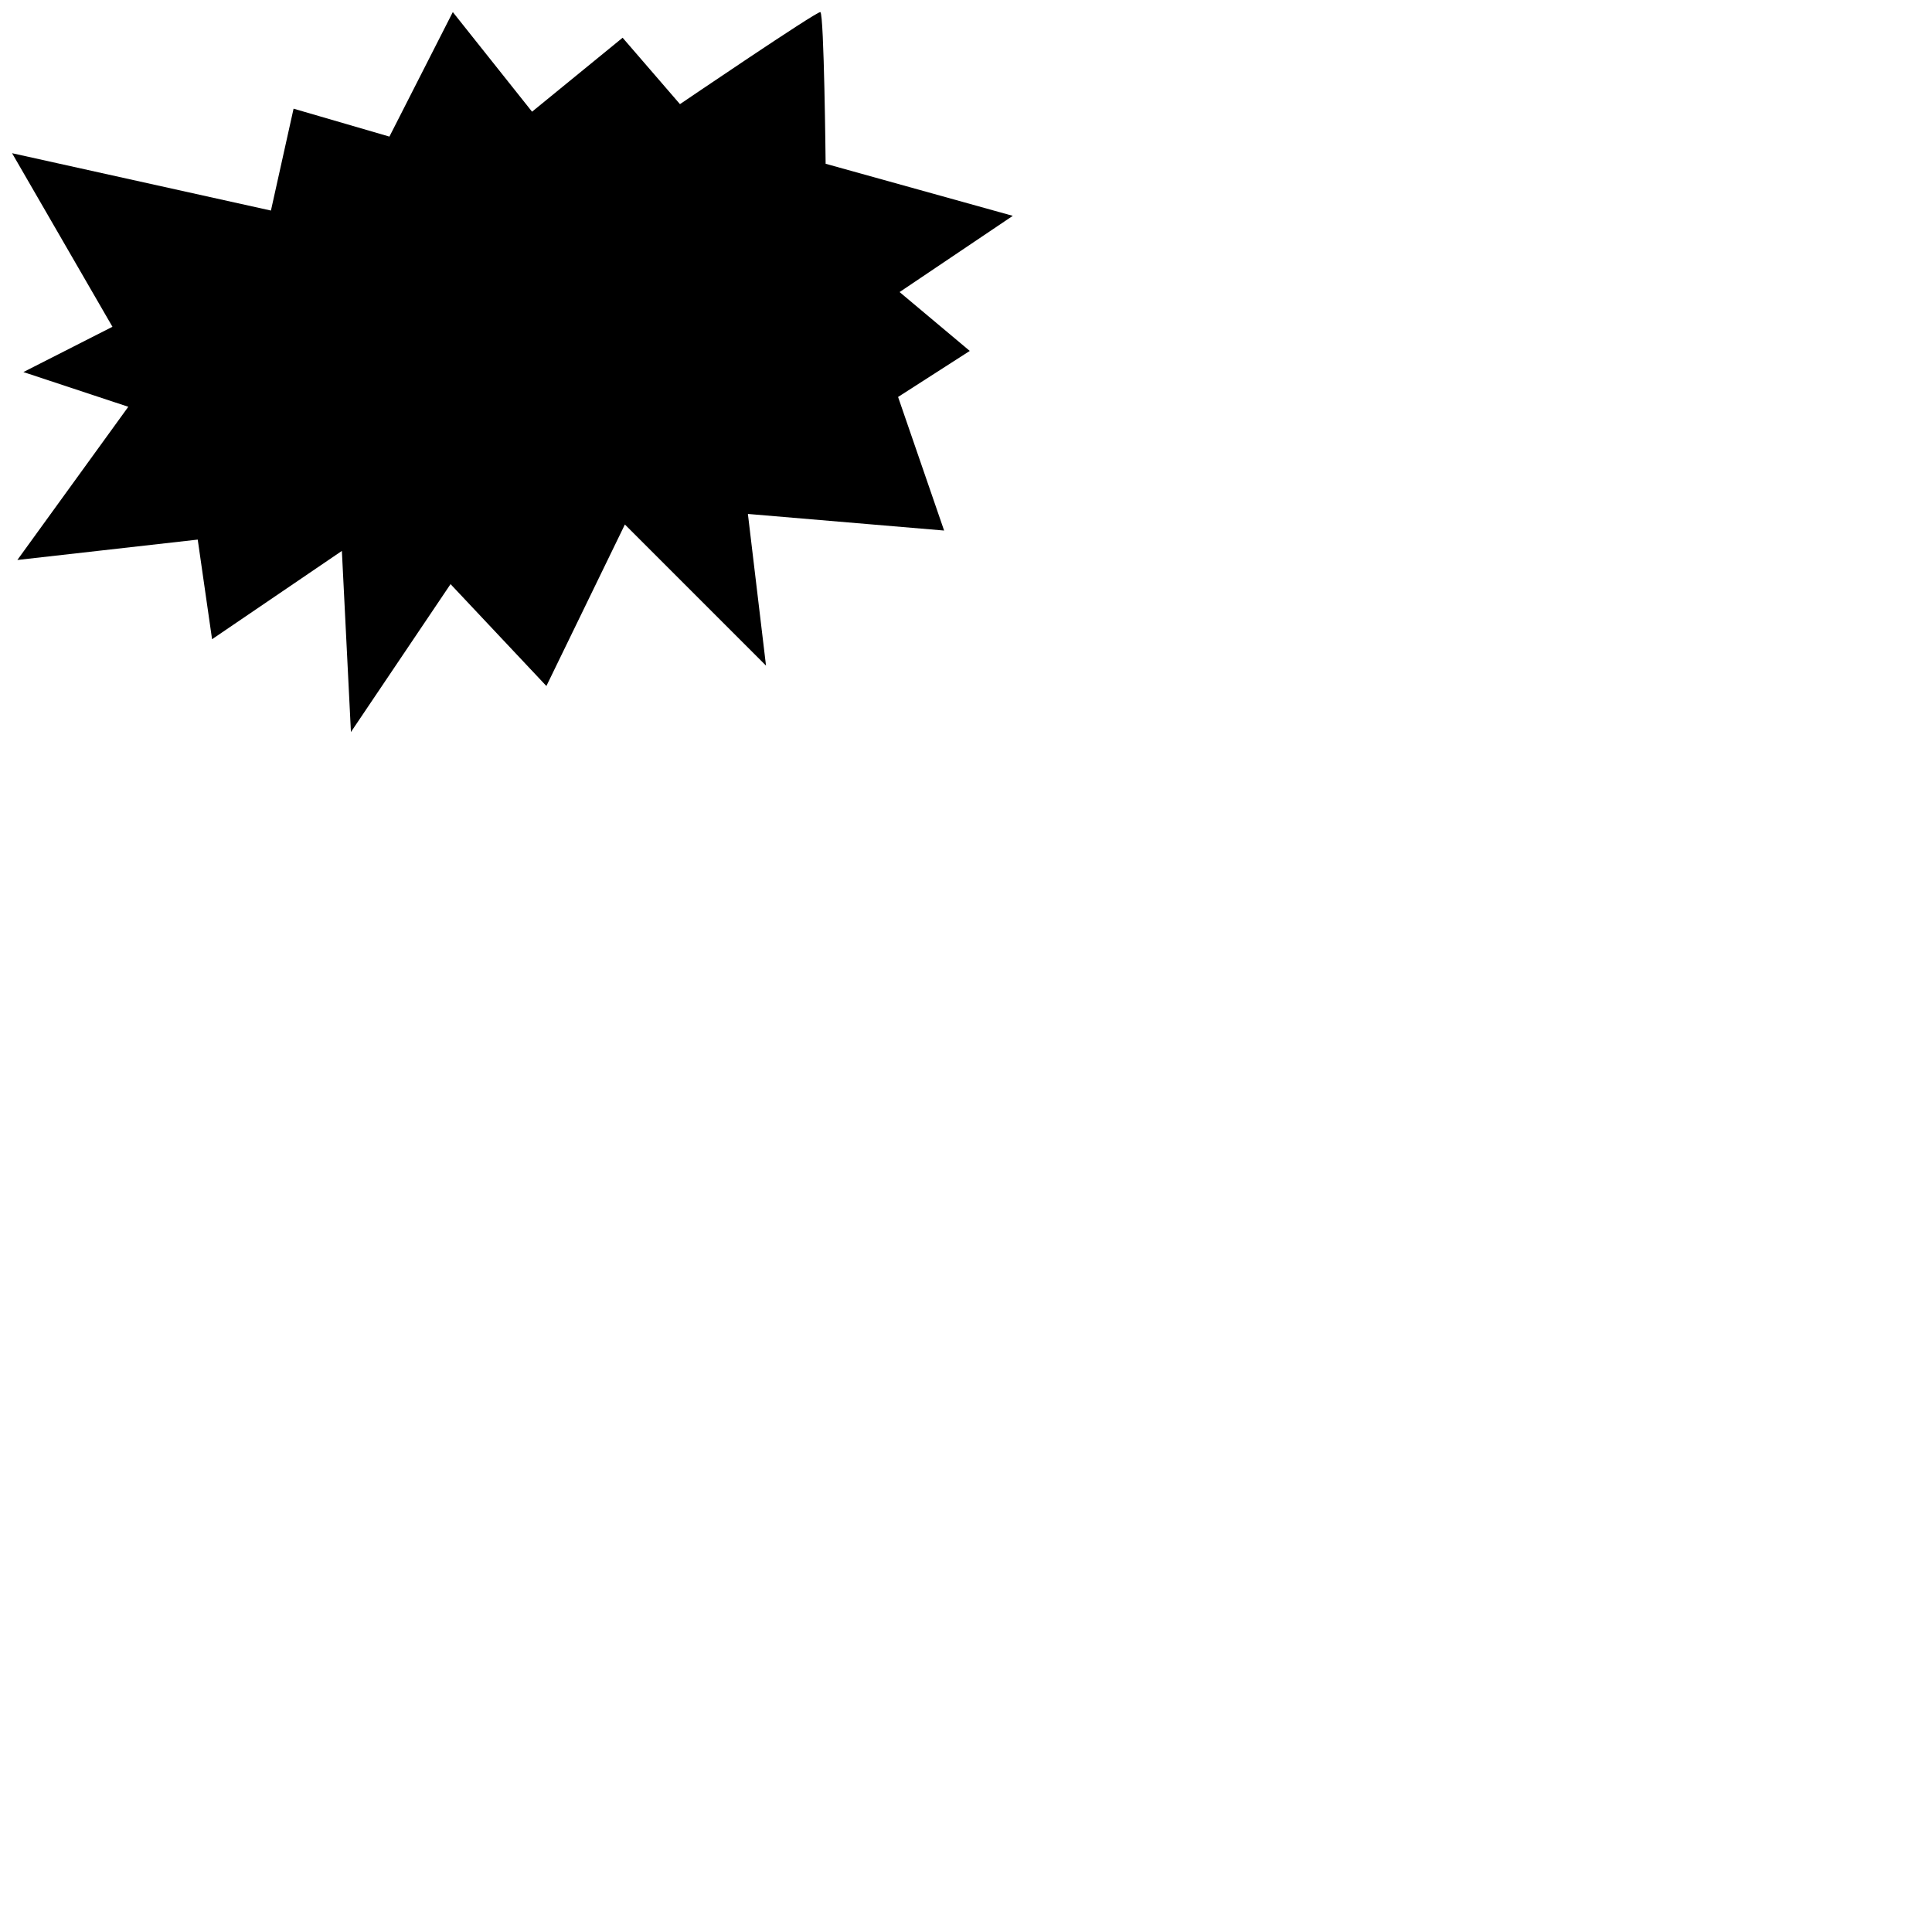
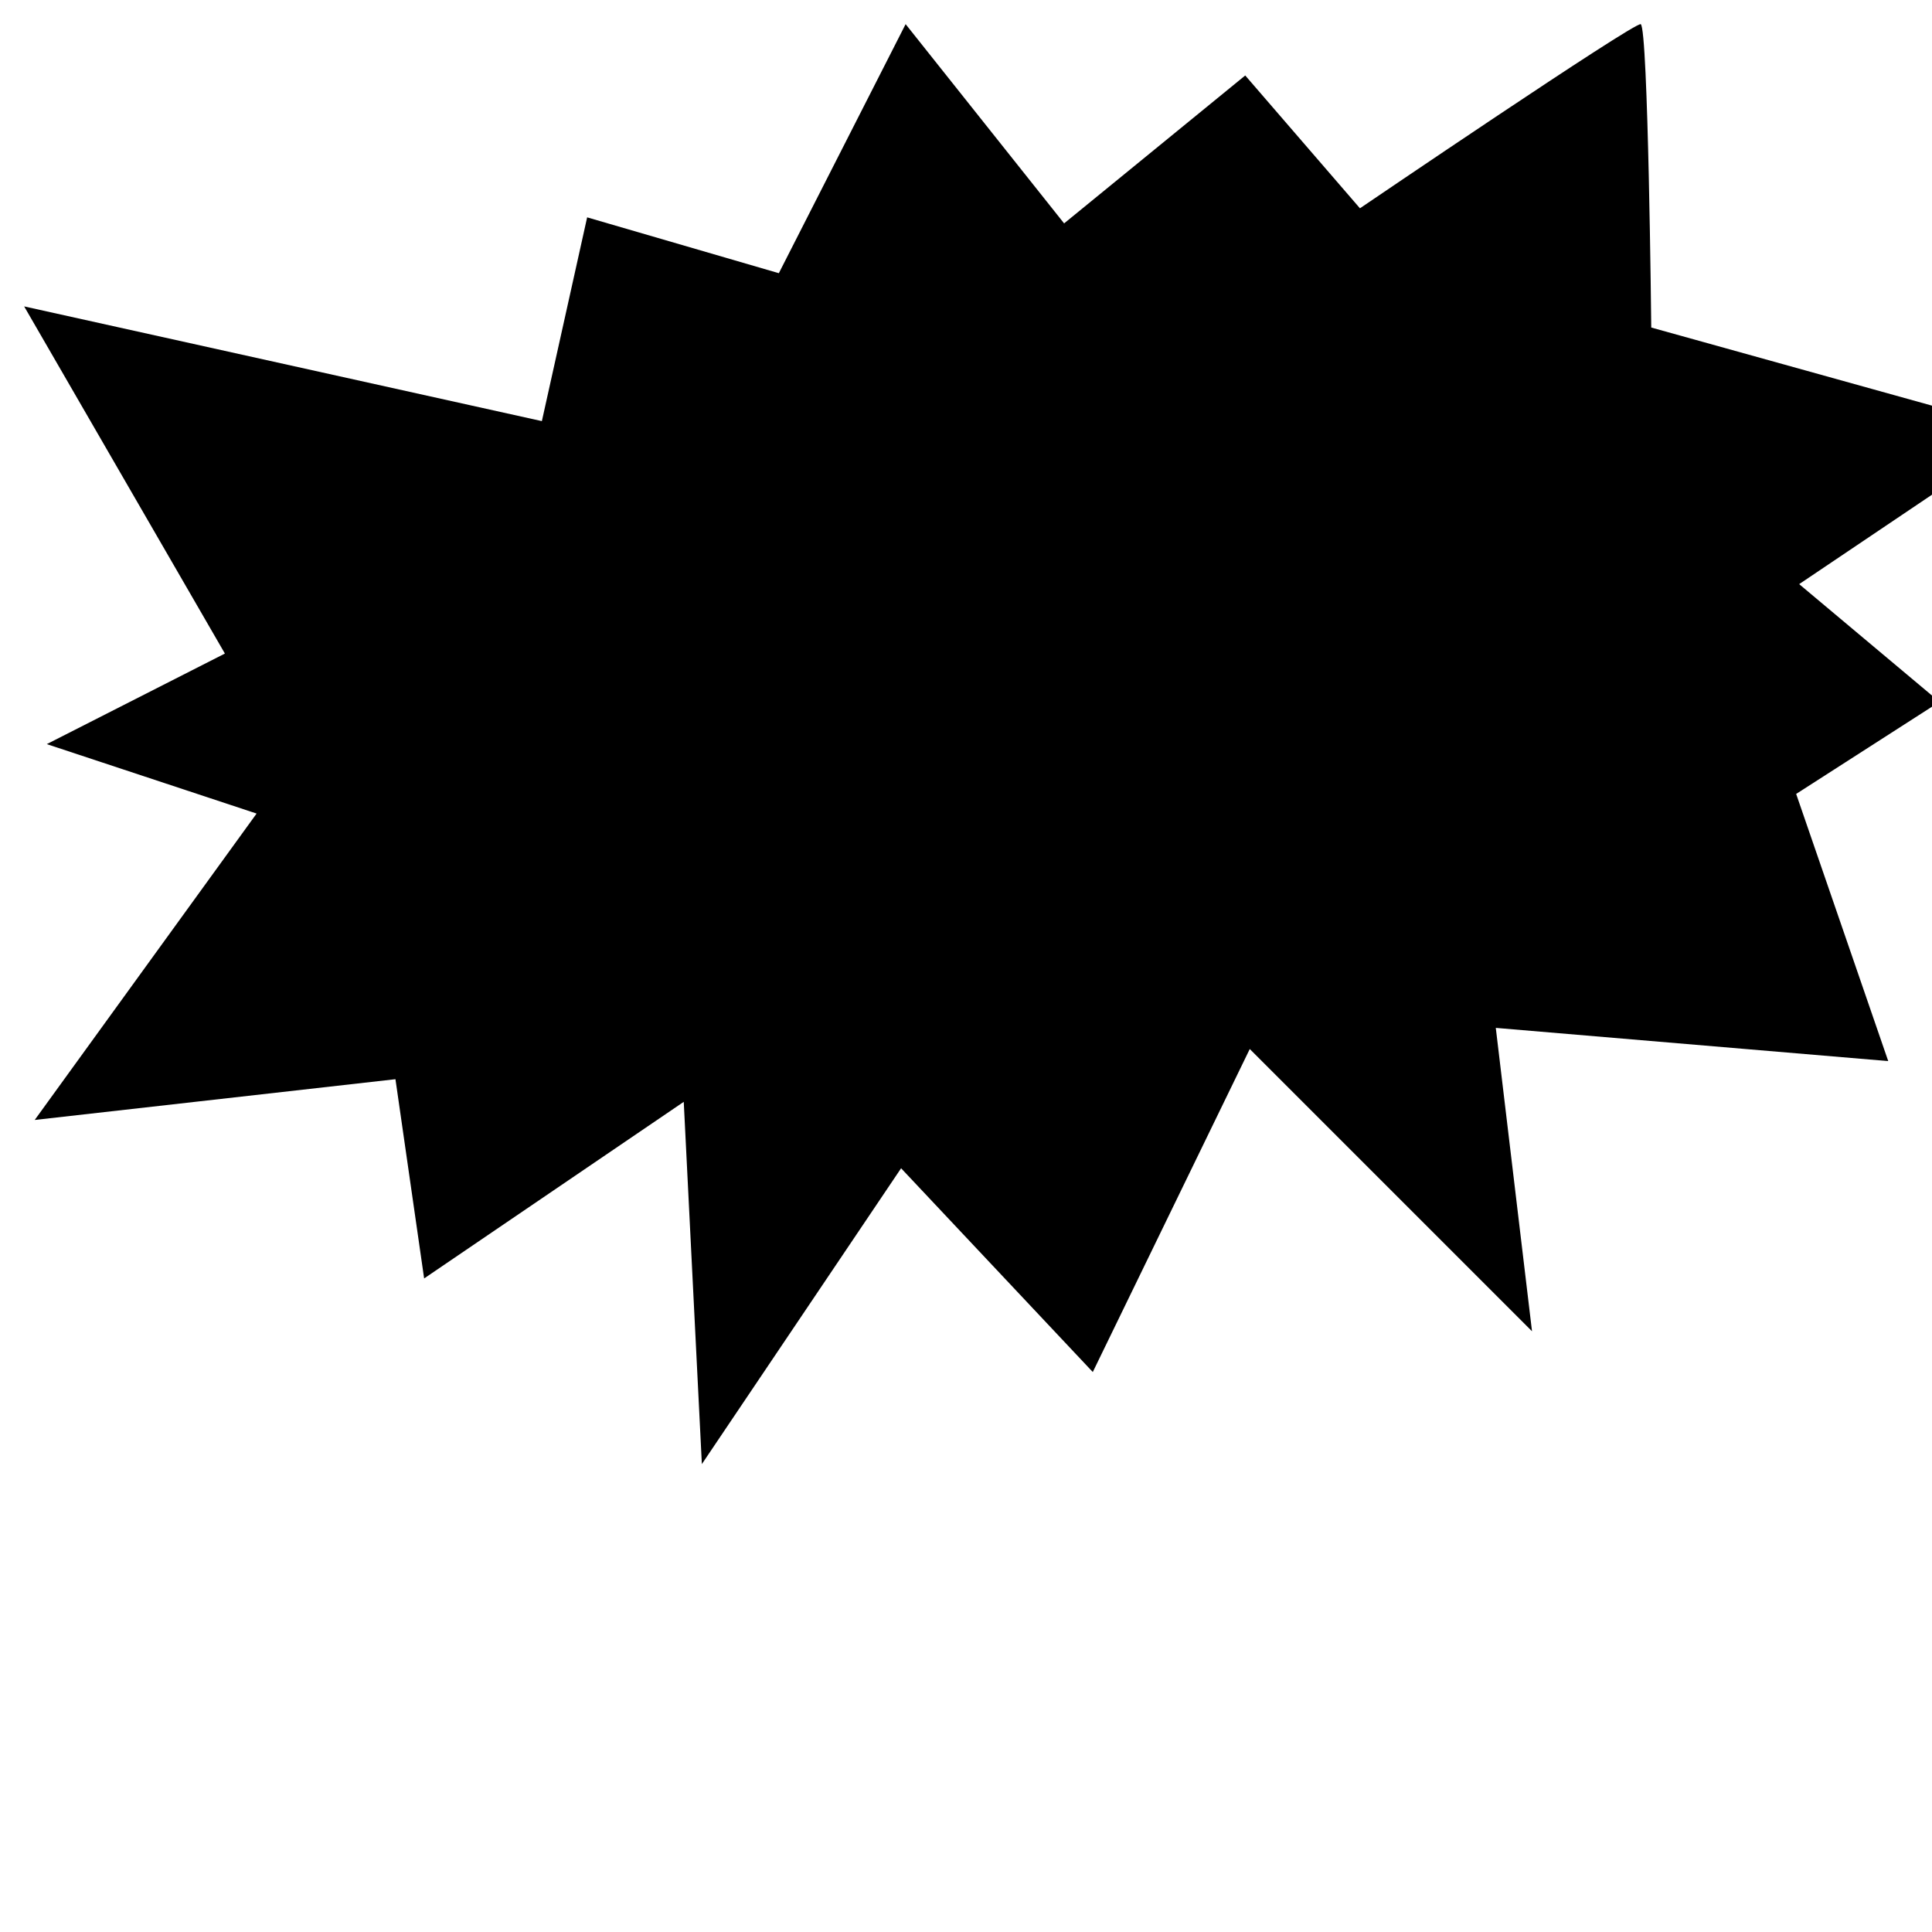
- <svg xmlns="http://www.w3.org/2000/svg" version="1.1" width="100%" height="100%" viewBox="0 0 256 256" xml:space="preserve">
+ <svg xmlns="http://www.w3.org/2000/svg" version="1.1" width="100%" height="100%" viewBox="0 0 128 128" xml:space="preserve">
  <path class="logo" fill="#000000" d="M1.6 20.3l34.3 7.6 3-13.5 12.7 3.7L60 1.6l10.5 13.2 12-9.8 7.6 8.8c0 0 18.1-12.3 18.6-12.2 0.5 0.2 0.7 20.1 0.7 20.1l24.8 6.9 -15 10.1 9.3 7.8 -9.5 6.1 6.1 17.7 -26-2.2 2.4 20.1L82.8 69.5 72.4 90.9 59.7 77.4 46.5 97l-1.2-24L28.1 84.7l-1.9-13.2L2.3 74.2 17 53.9 3.1 49.3l11.8-6L1.6 20.3z" />
</svg>
